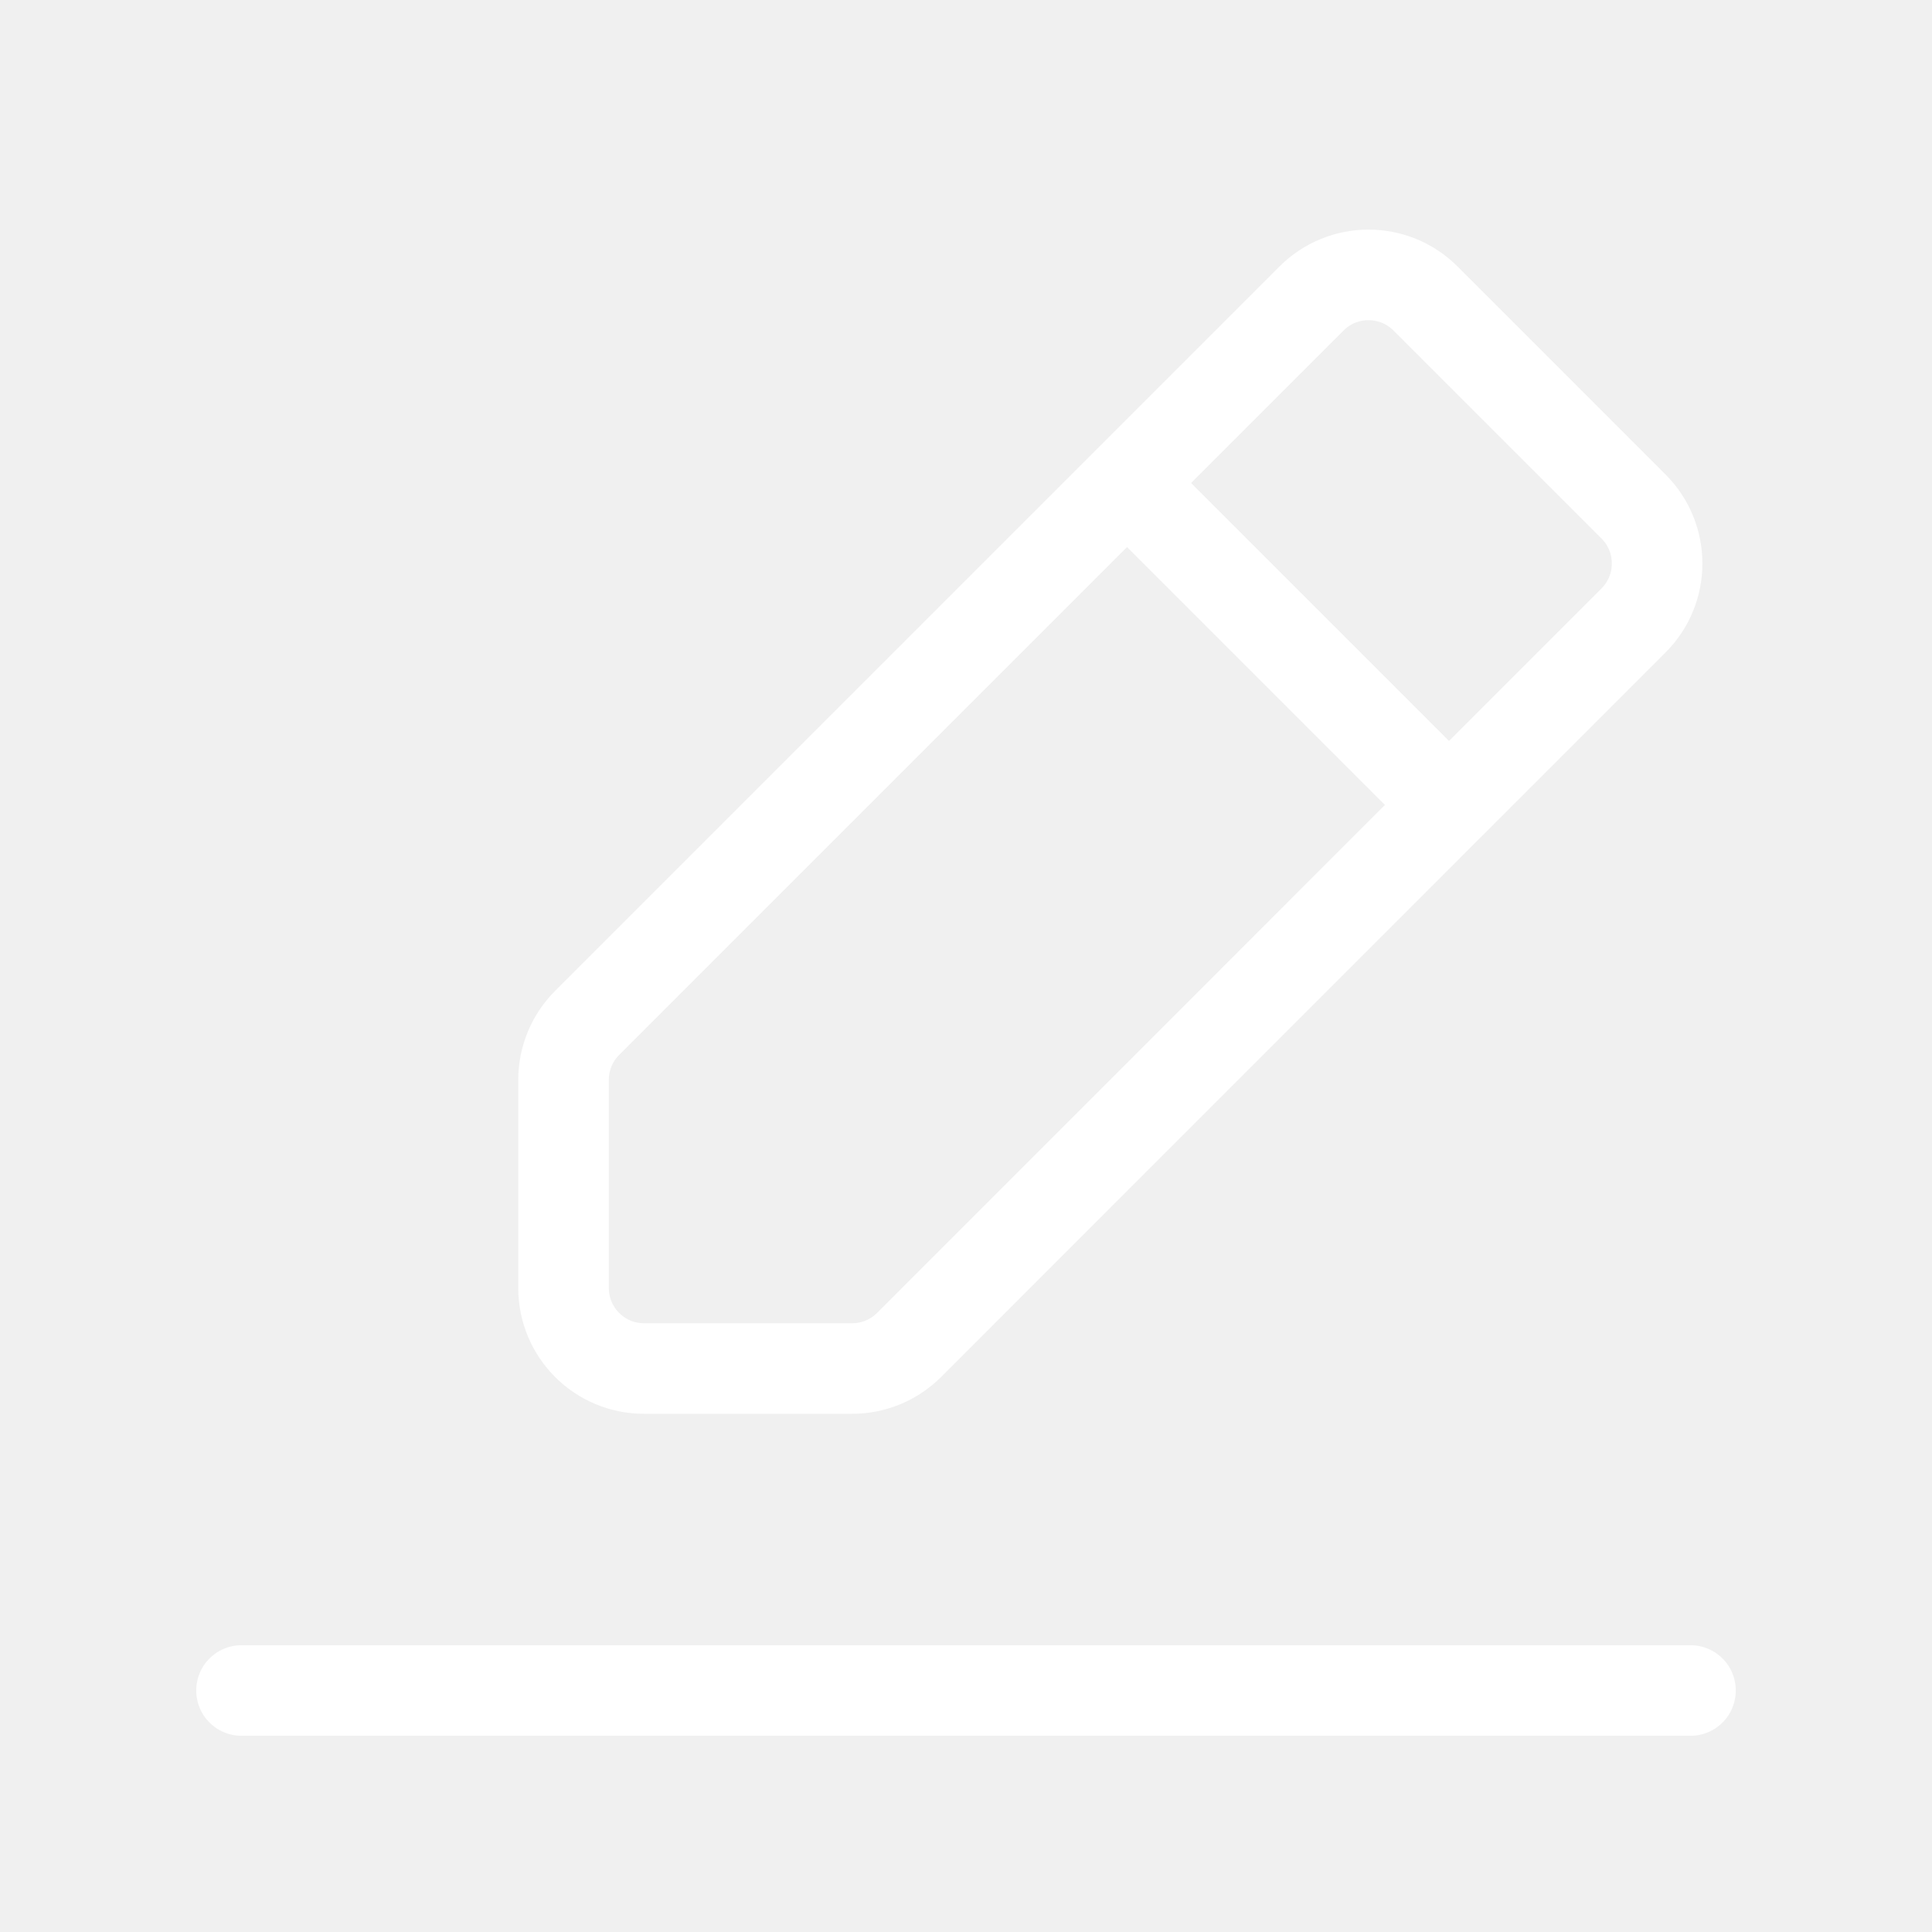
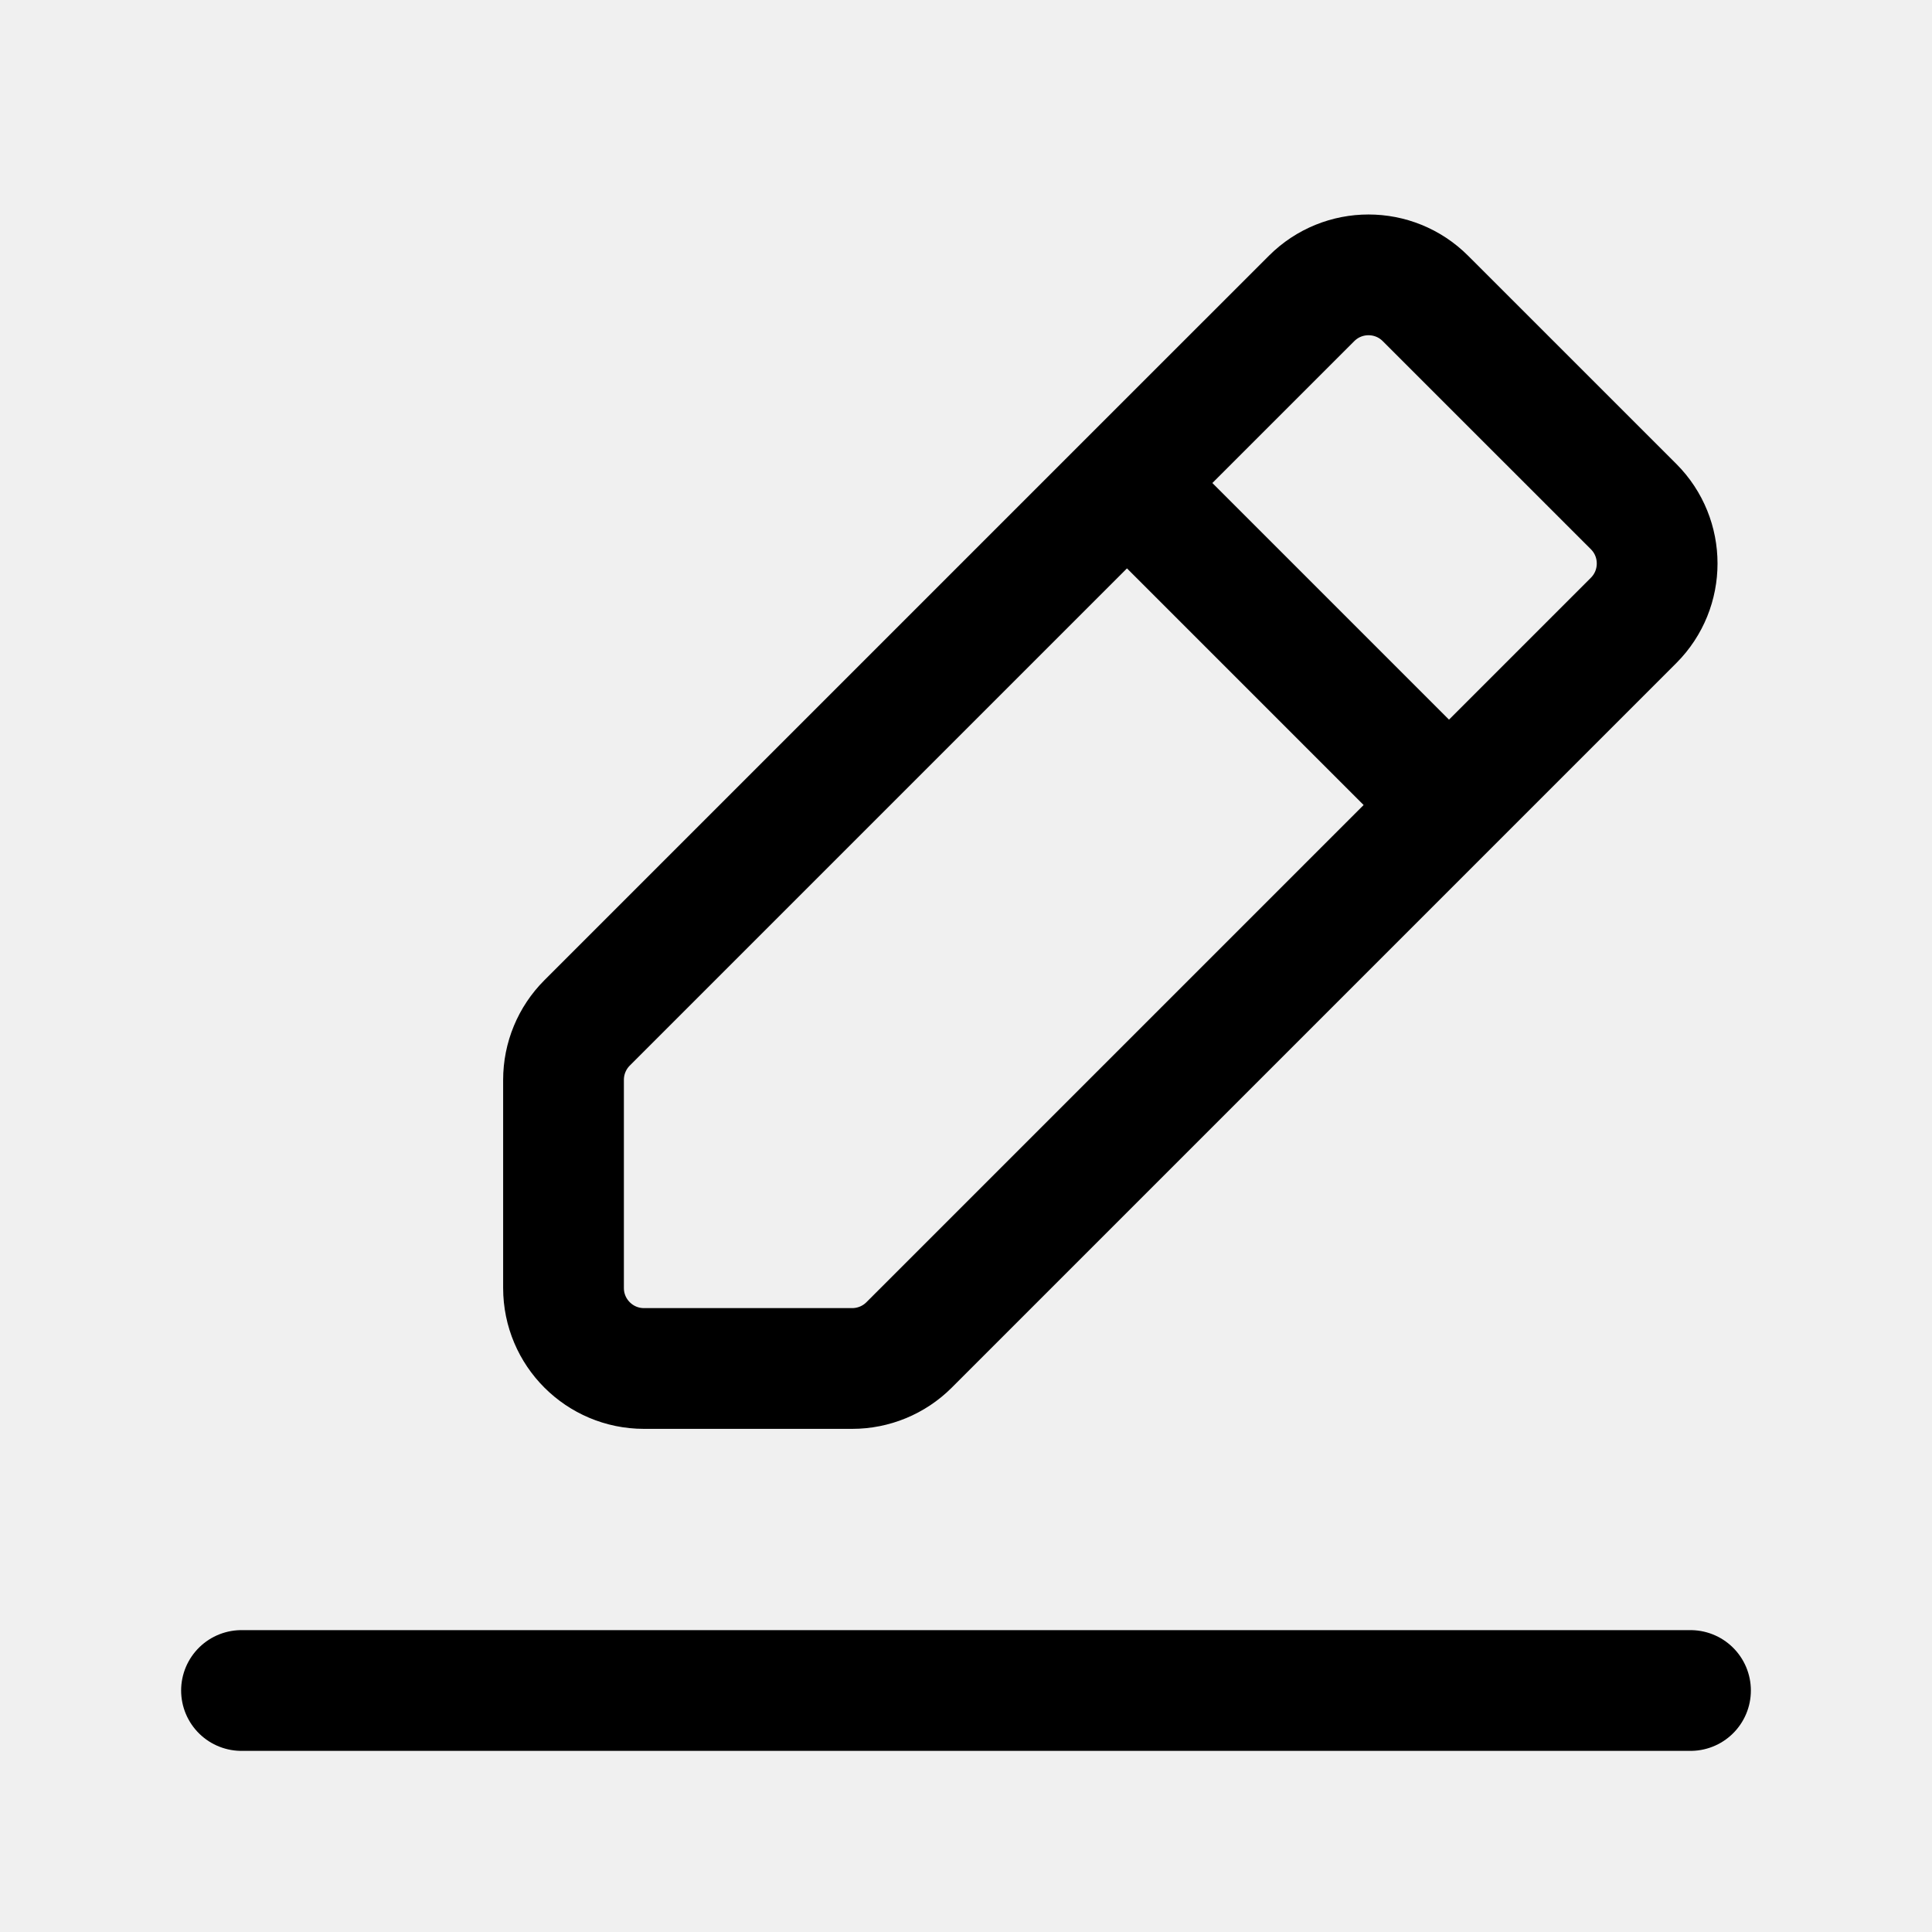
- <svg xmlns="http://www.w3.org/2000/svg" width="32" height="32" fill="none">
-   <path stroke="#fff" stroke-linecap="round" stroke-linejoin="round" stroke-width="1.5" d="m18.667 8 3.057-3.057c.52-.52 1.365-.52 1.886 0l3.447 3.447c.52.521.52 1.365 0 1.886L24 13.333M18.667 8l-8.943 8.943c-.25.25-.39.589-.39.943v3.447c0 .737.596 1.334 1.333 1.334h3.447c.354 0 .693-.14.943-.39L24 13.332M18.667 8 24 13.333M4 28h24" />
+ <svg xmlns="http://www.w3.org/2000/svg" width="40" height="40" viewBox="0 0 40 40" fill="none">
+   <path d="M23.333 10L27.155 6.179C27.806 5.528 28.861 5.528 29.512 6.179L33.822 10.488C34.472 11.139 34.472 12.194 33.822 12.845L30 16.667M23.333 10L12.155 21.178C11.842 21.491 11.667 21.915 11.667 22.357V26.667C11.667 27.587 12.413 28.333 13.333 28.333H17.643C18.085 28.333 18.509 28.158 18.822 27.845L30 16.667M23.333 10L30 16.667M5 35H35" stroke="black" stroke-width="2.5" stroke-linecap="round" stroke-linejoin="round" />
</svg>
